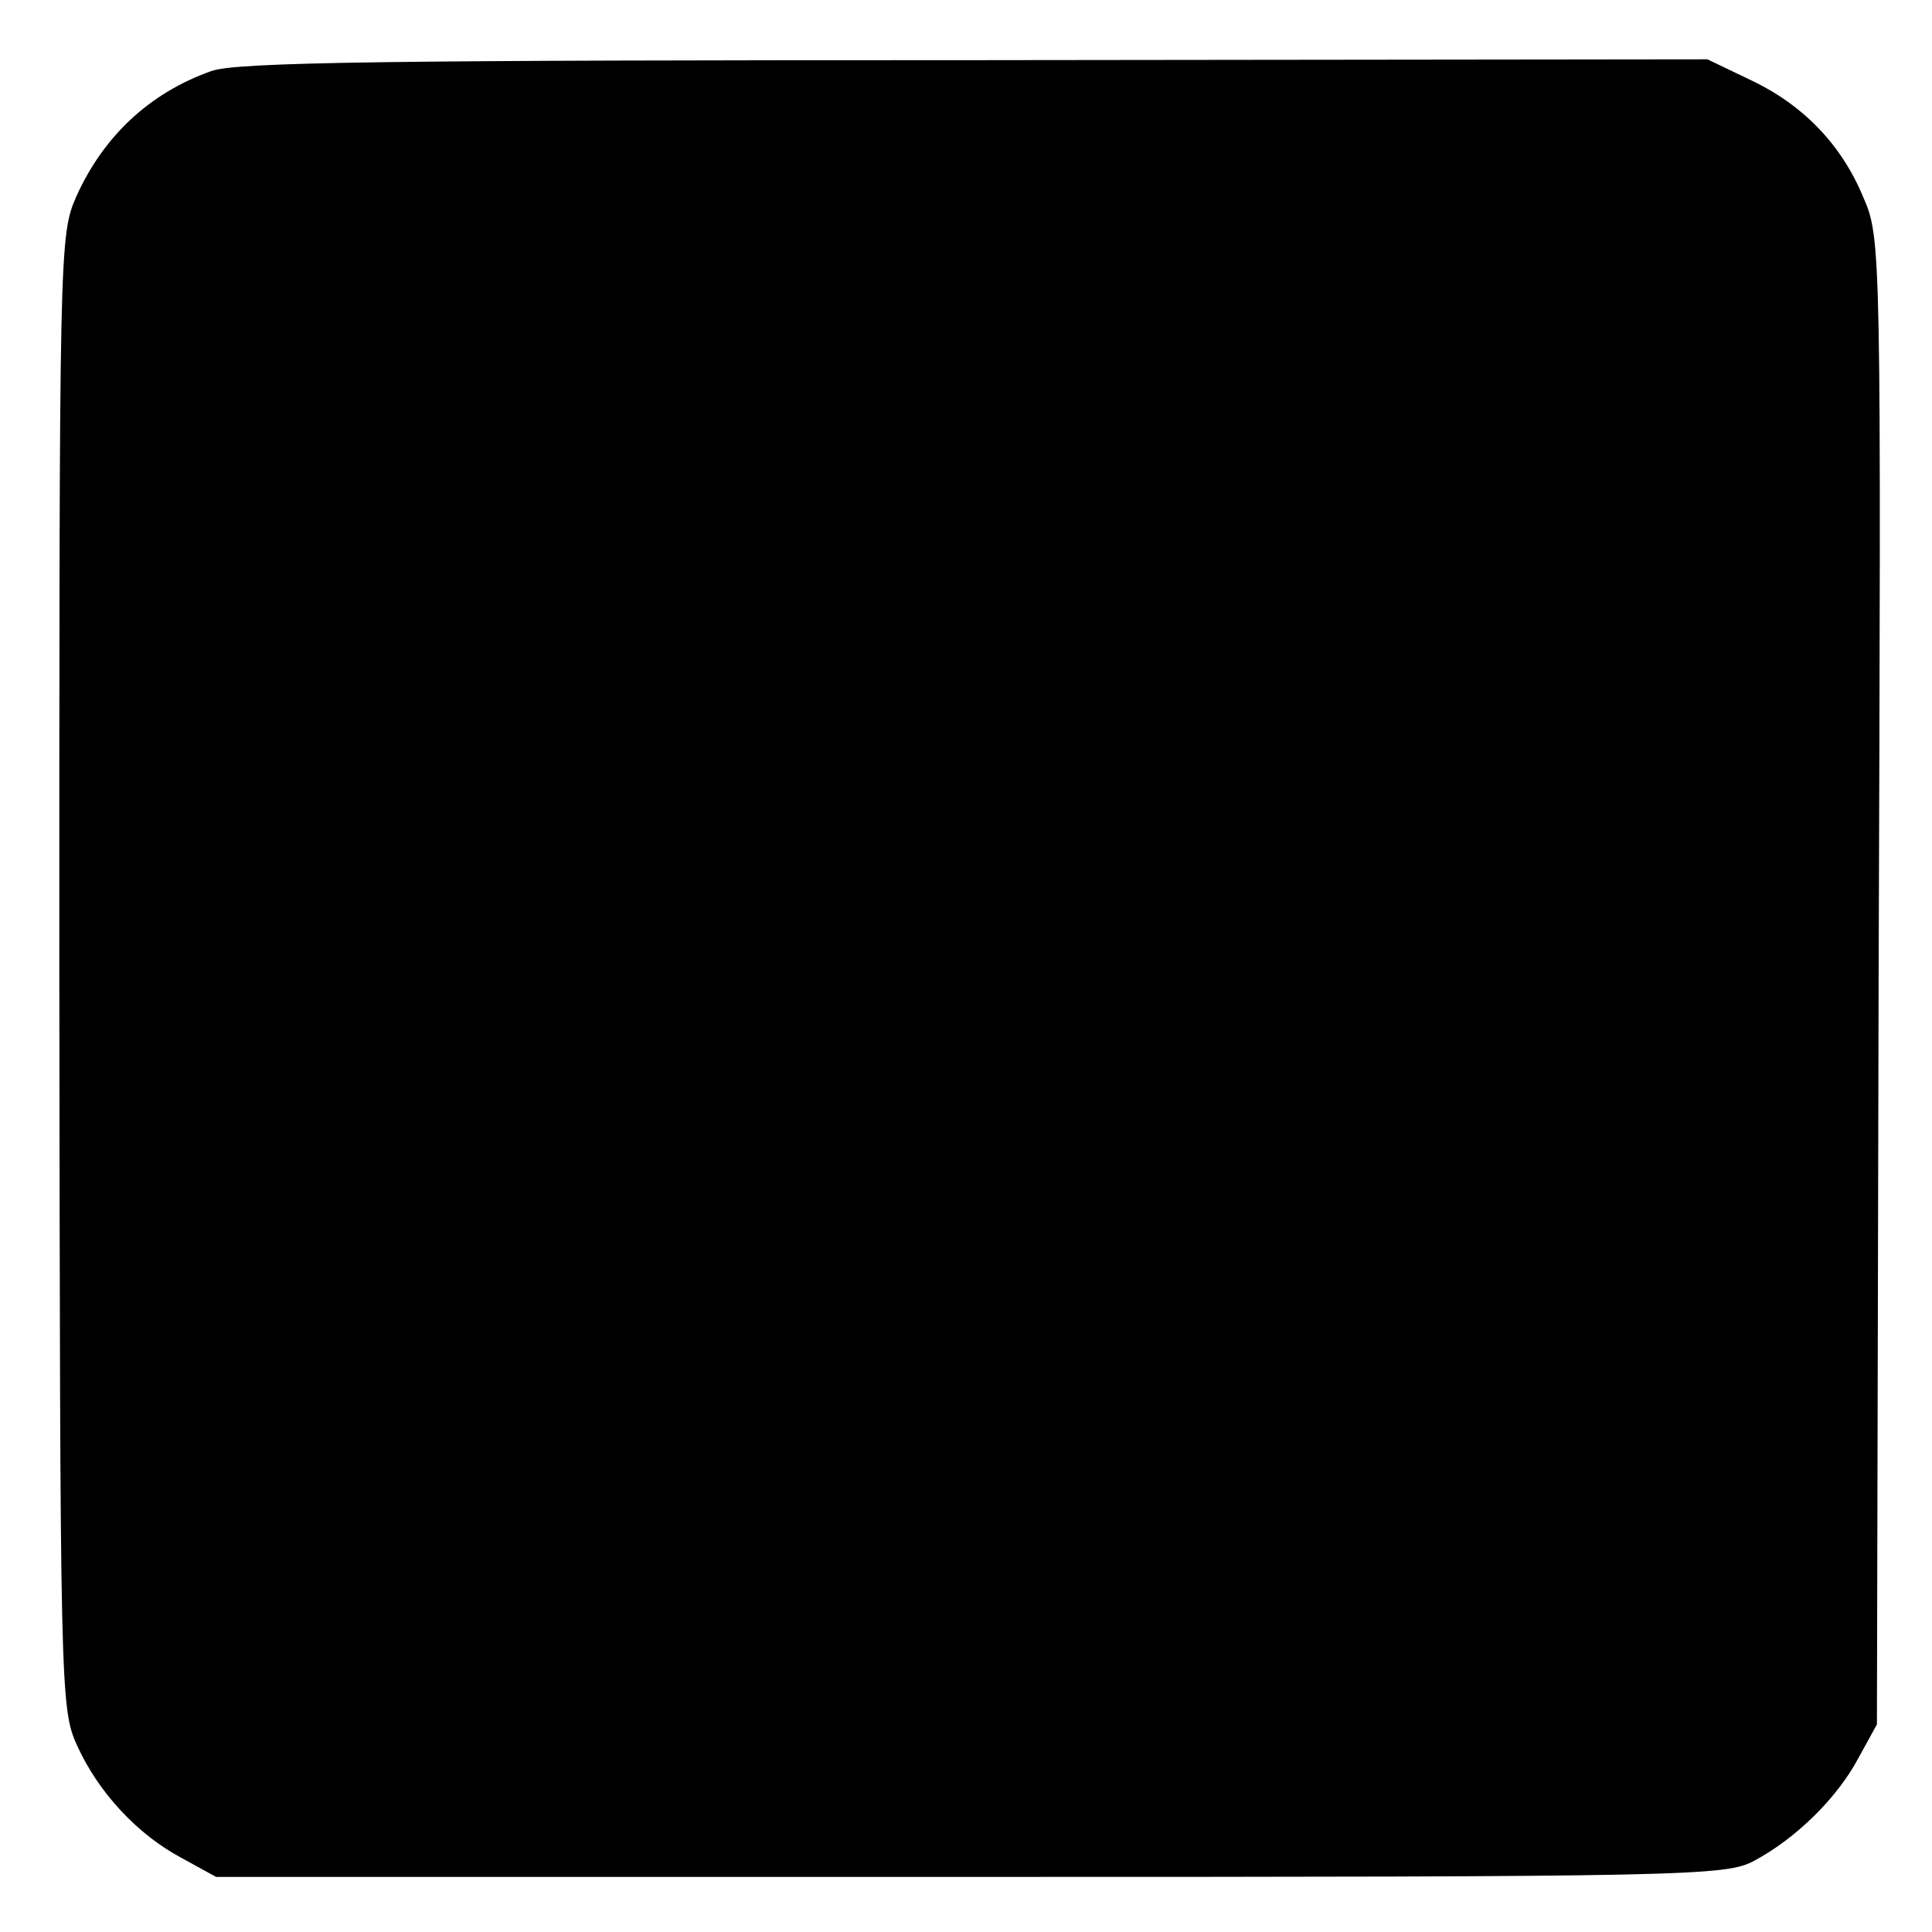
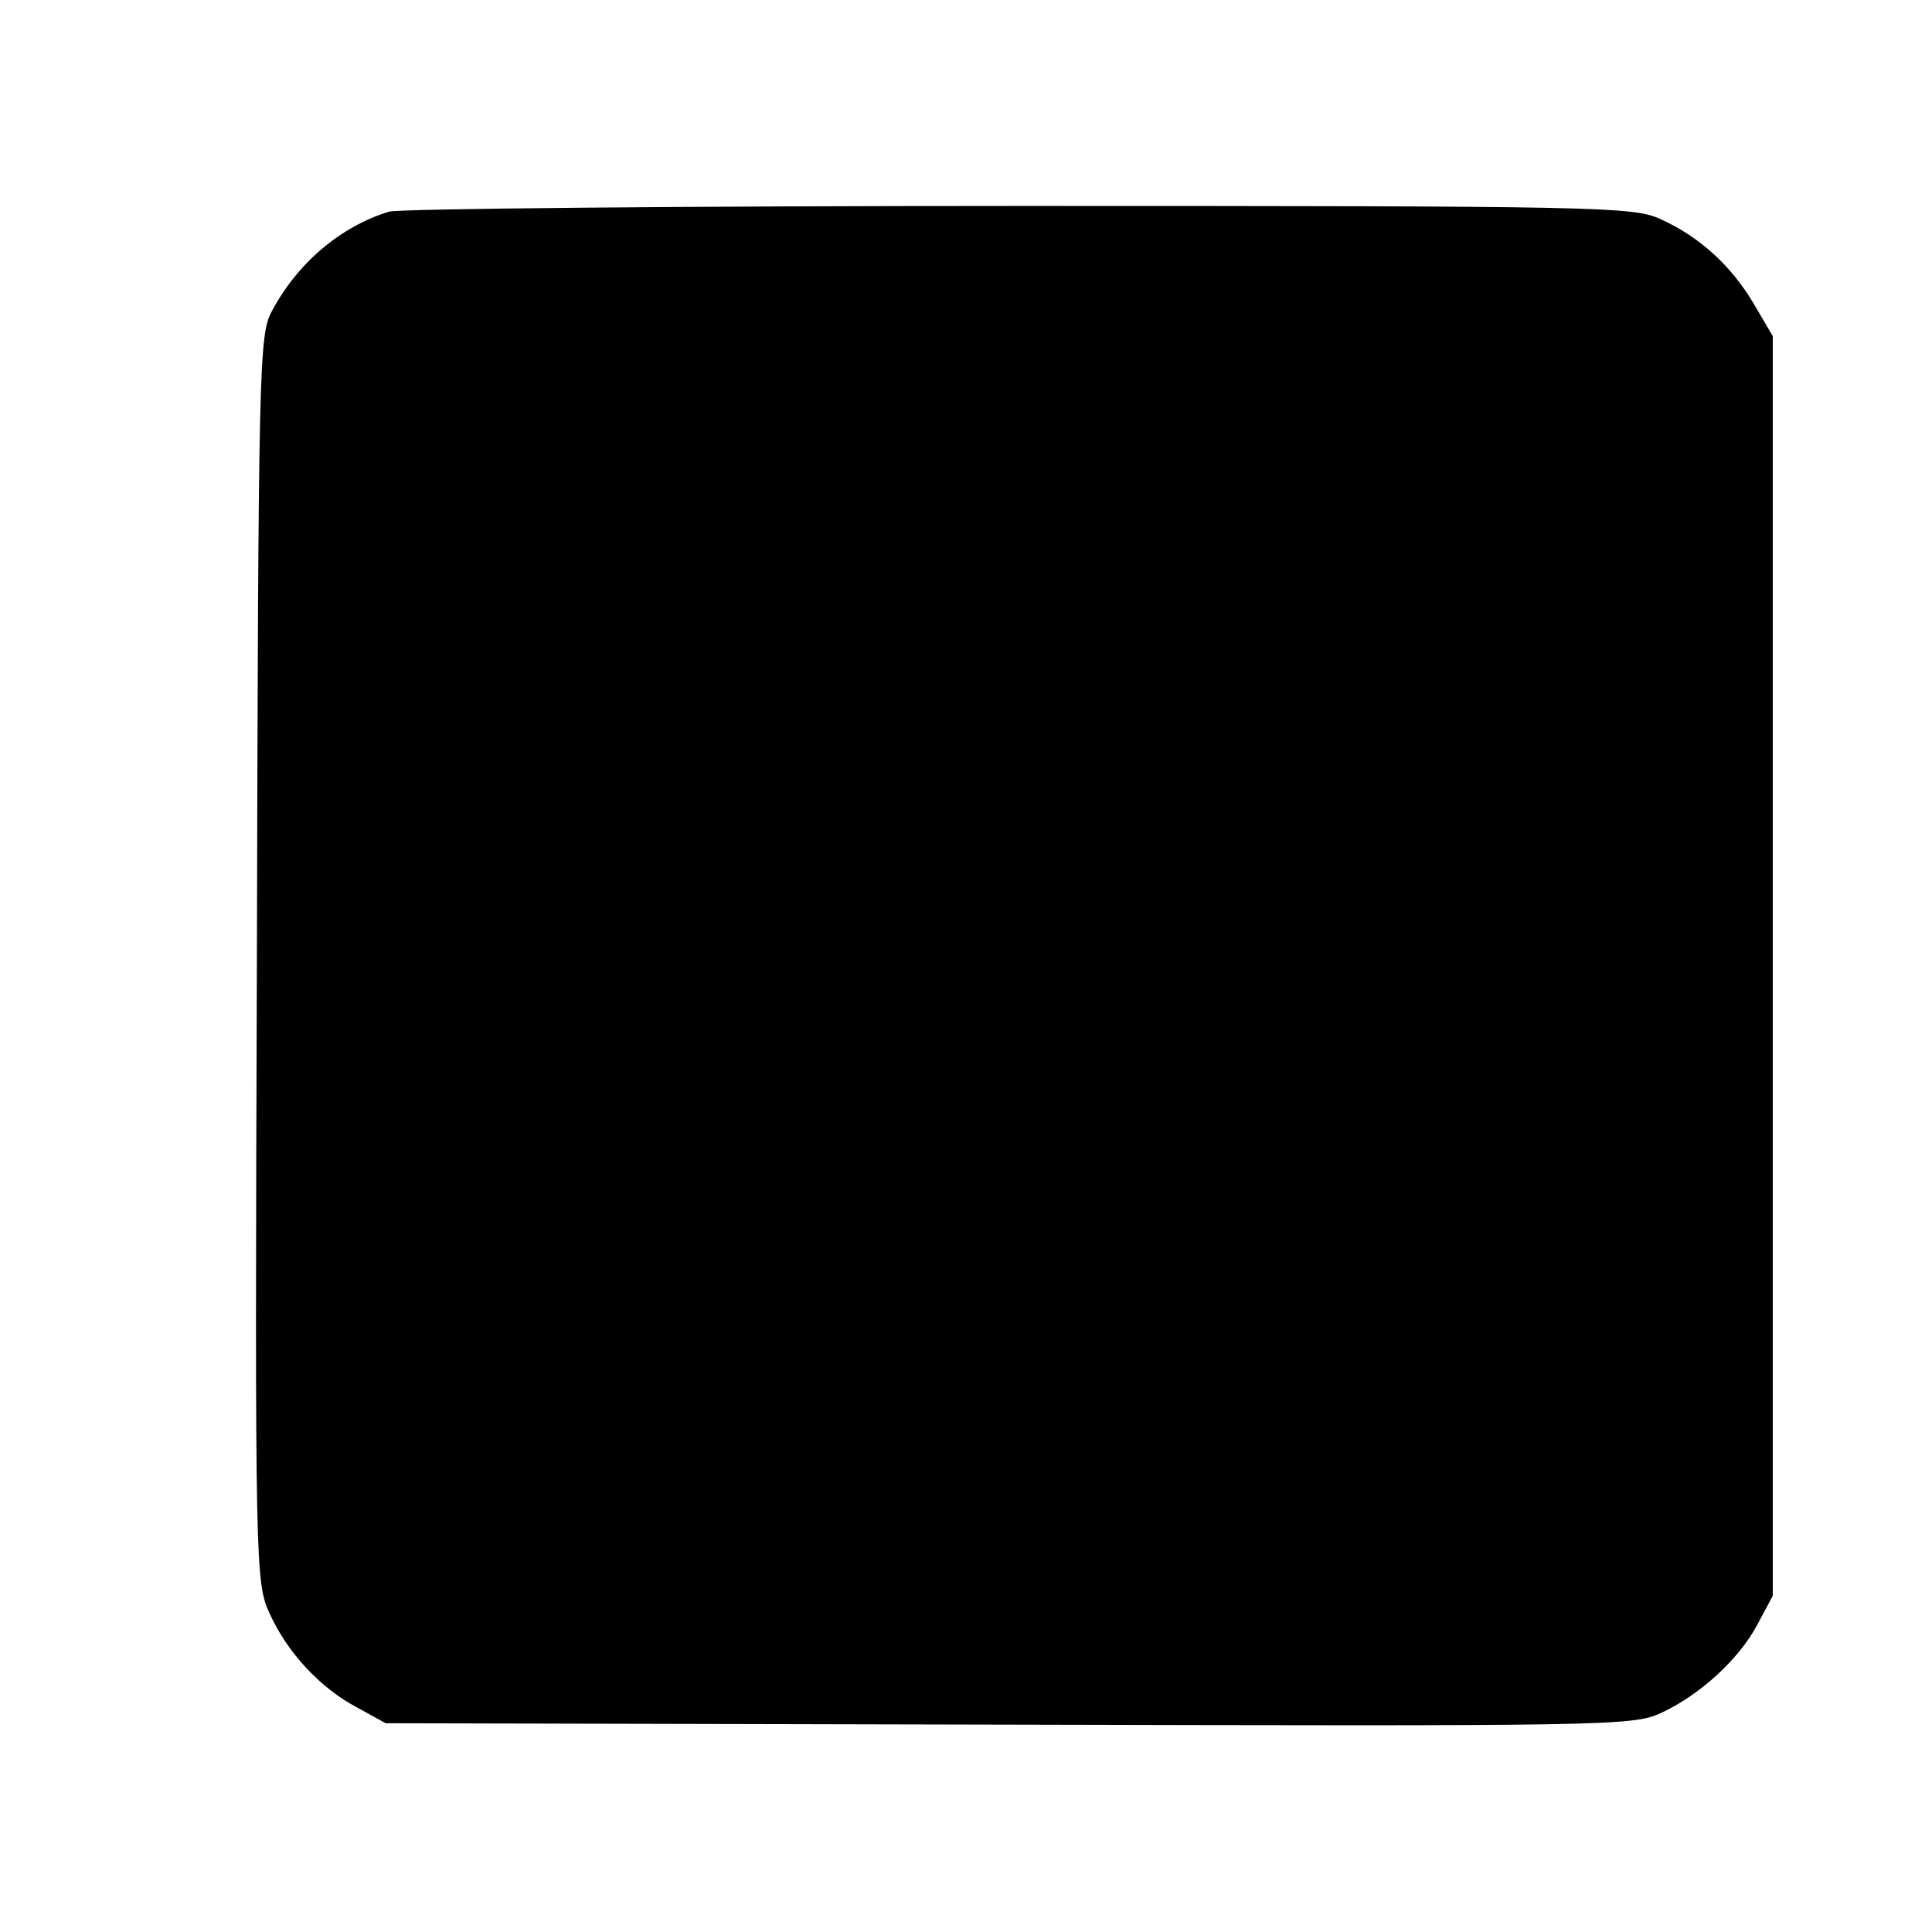
- <svg xmlns="http://www.w3.org/2000/svg" version="1.0" width="228pt" height="228pt" viewBox="0 0 228 228" preserveAspectRatio="xMidYMid meet">
-   <g transform="translate(0,228) scale(0.1,-0.1)" fill="#000000" stroke="none">
-     <path d="M249 2196 c-73 -26 -127 -77 -159 -148 -20 -46 -20 -59 -20 -915 1 -849 1 -869 21 -913 25 -55 71 -105 124 -133 l40 -22 890 0 c849 0 892 1 925 19 49 26 98 74 123 121 l22 40 2 877 c3 866 3 877 -18 925 -26 63 -72 110 -134 139 l-50 24 -865 -1 c-683 0 -873 -2 -901 -13z" />
+ <svg xmlns="http://www.w3.org/2000/svg" version="1.0" width="273pt" height="273pt" viewBox="0 0 273 273" preserveAspectRatio="xMidYMid meet">
+   <g transform="translate(0,273) scale(0.1,-0.1)" fill="#000000" stroke="none">
+     <path d="M550 2431 c-69 -21 -130 -73 -166 -141 -18 -33 -19 -78 -21 -915 -3 -866 -2 -881 18 -925 25 -55 71 -105 124 -133 l40 -22 880 -2 c837 -2 882 -2 921 16 55 25 111 76 137 125 l22 41 0 890 0 890 -27 46 c-32 54 -77 95 -133 120 -38 17 -91 18 -905 18 -476 0 -876 -4 -890 -8z" />
  </g>
</svg>
